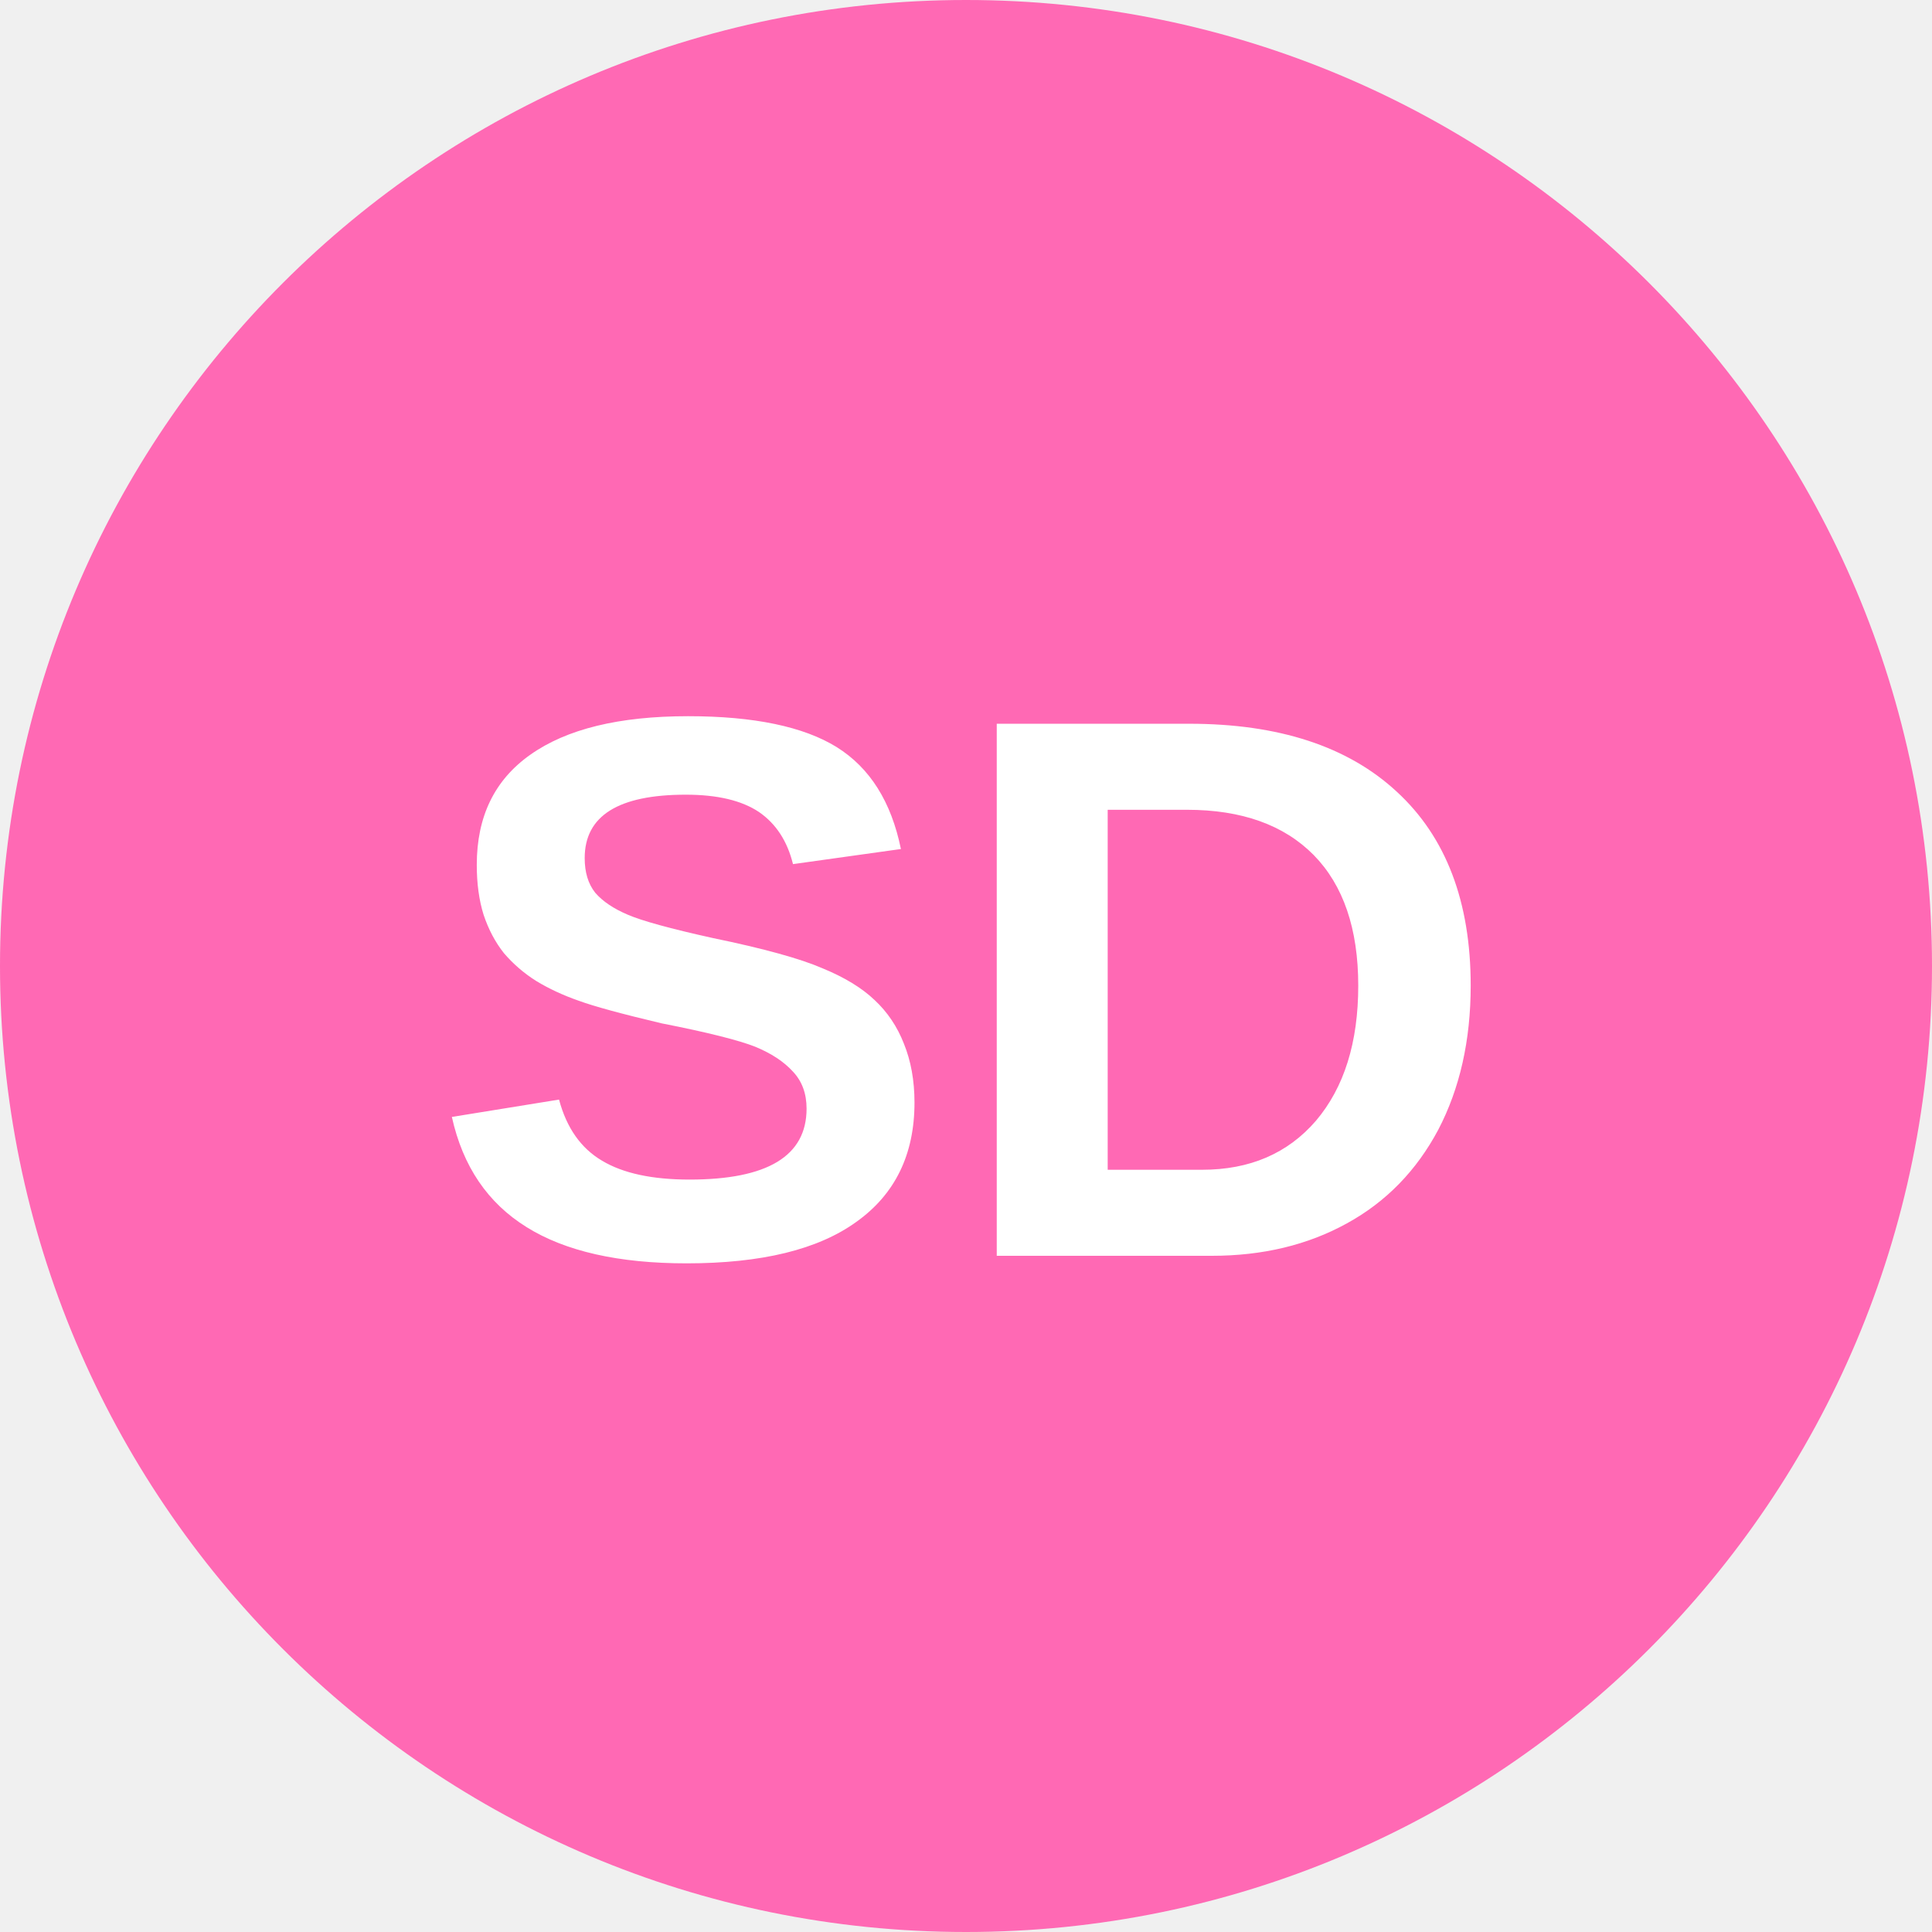
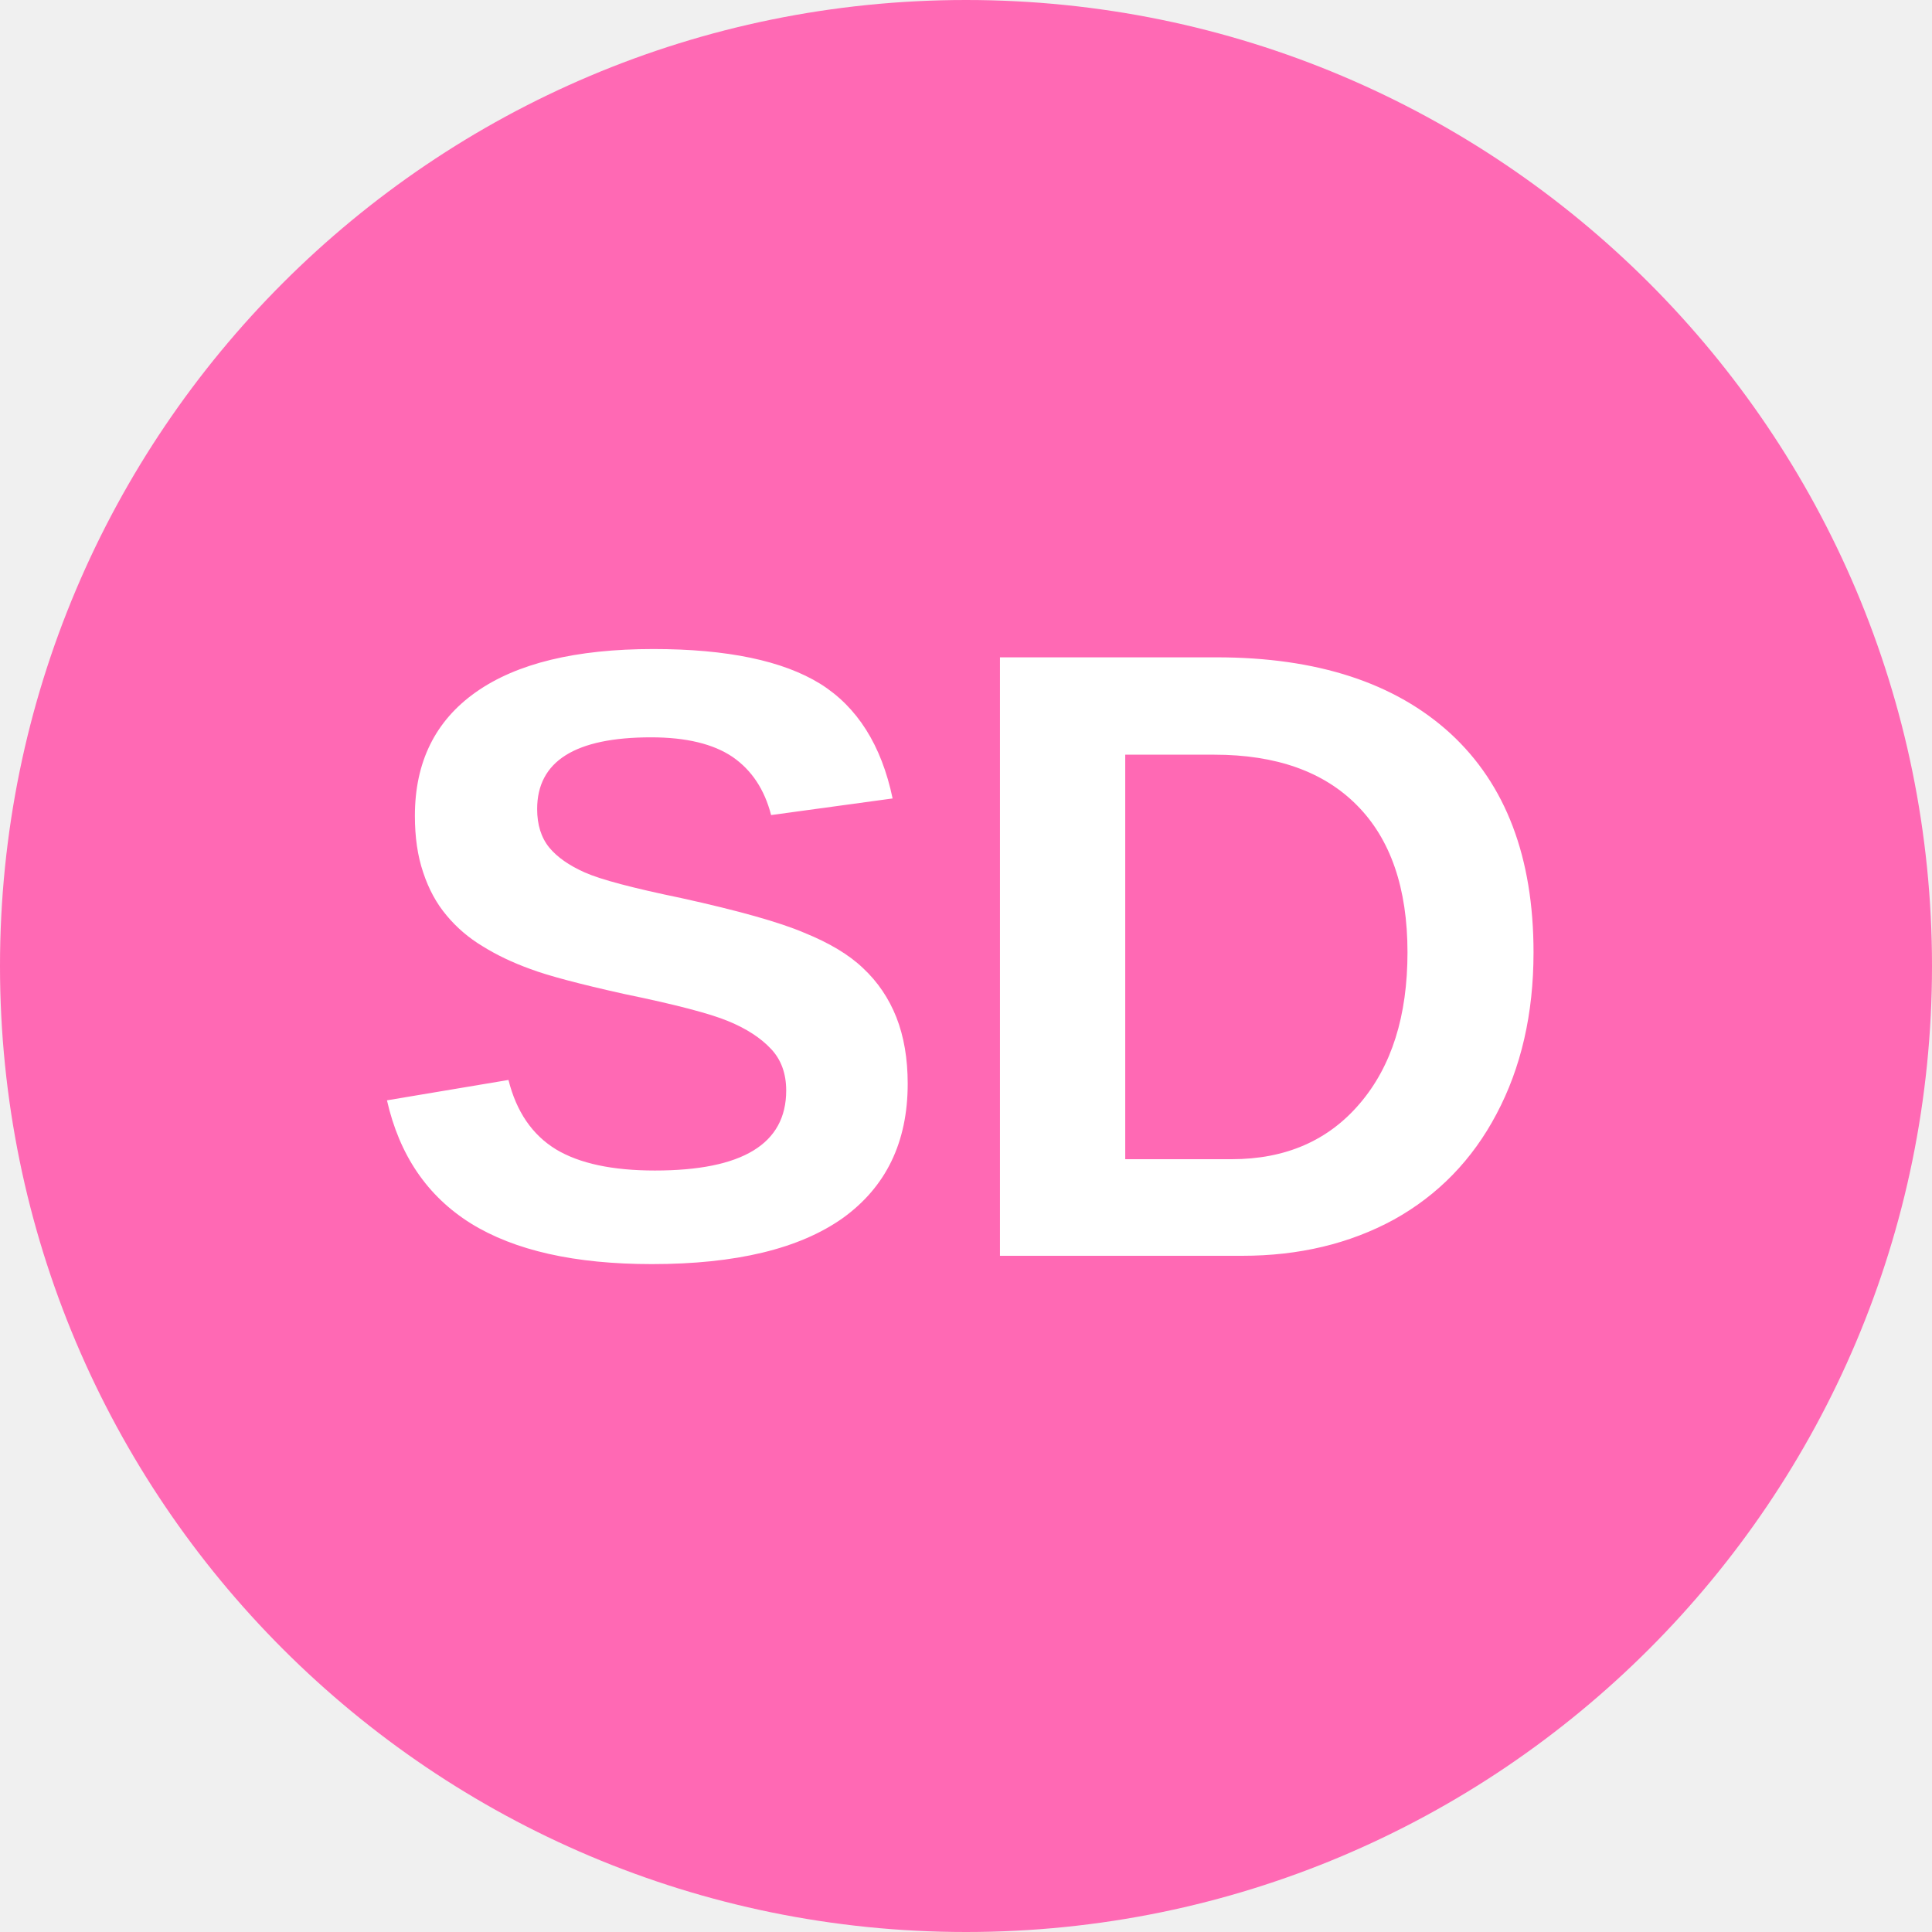
<svg xmlns="http://www.w3.org/2000/svg" width="40" height="40" viewBox="0 0 40 40">
  <circle cx="20" cy="20" r="20" fill="#FF69B4" />
-   <text x="20" y="26" font-family="Arial, sans-serif" font-weight="bold" font-size="16" fill="white" text-anchor="middle">SD</text>
+   <text x="20" y="26" font-family="Arial, sans-serif" font-weight="900" font-size="18" fill="white" text-anchor="middle">SD</text>
</svg>
